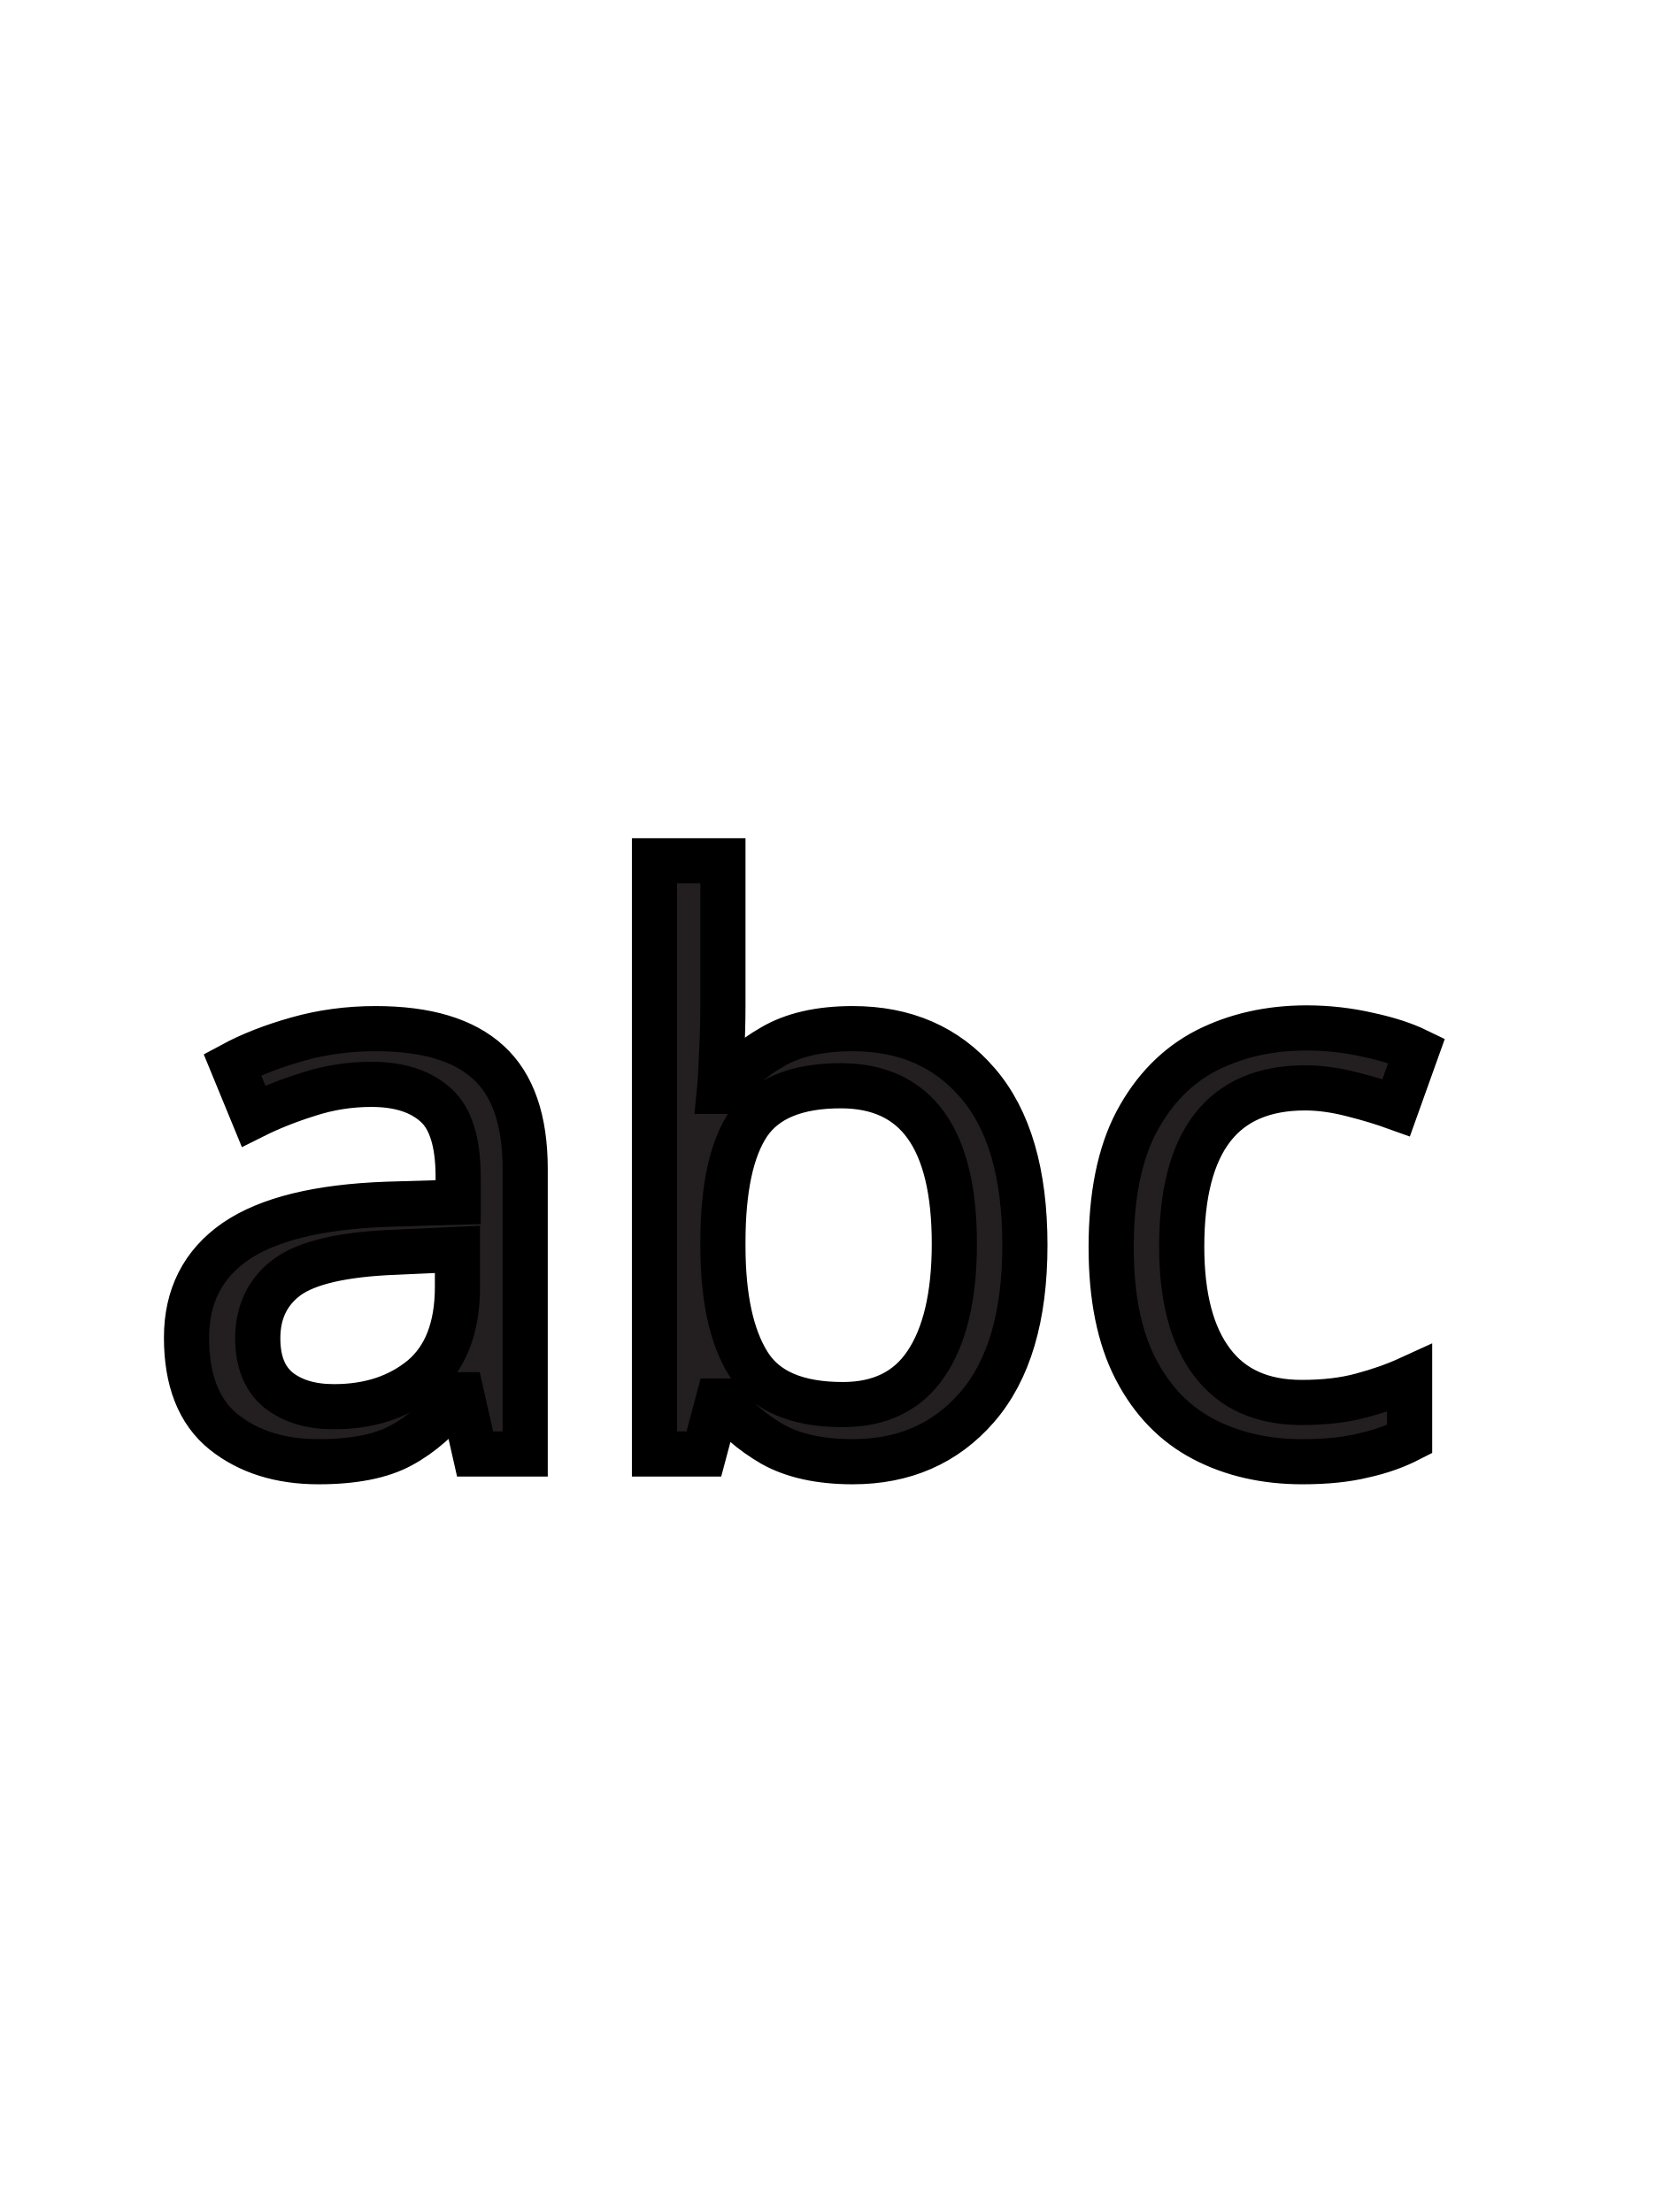
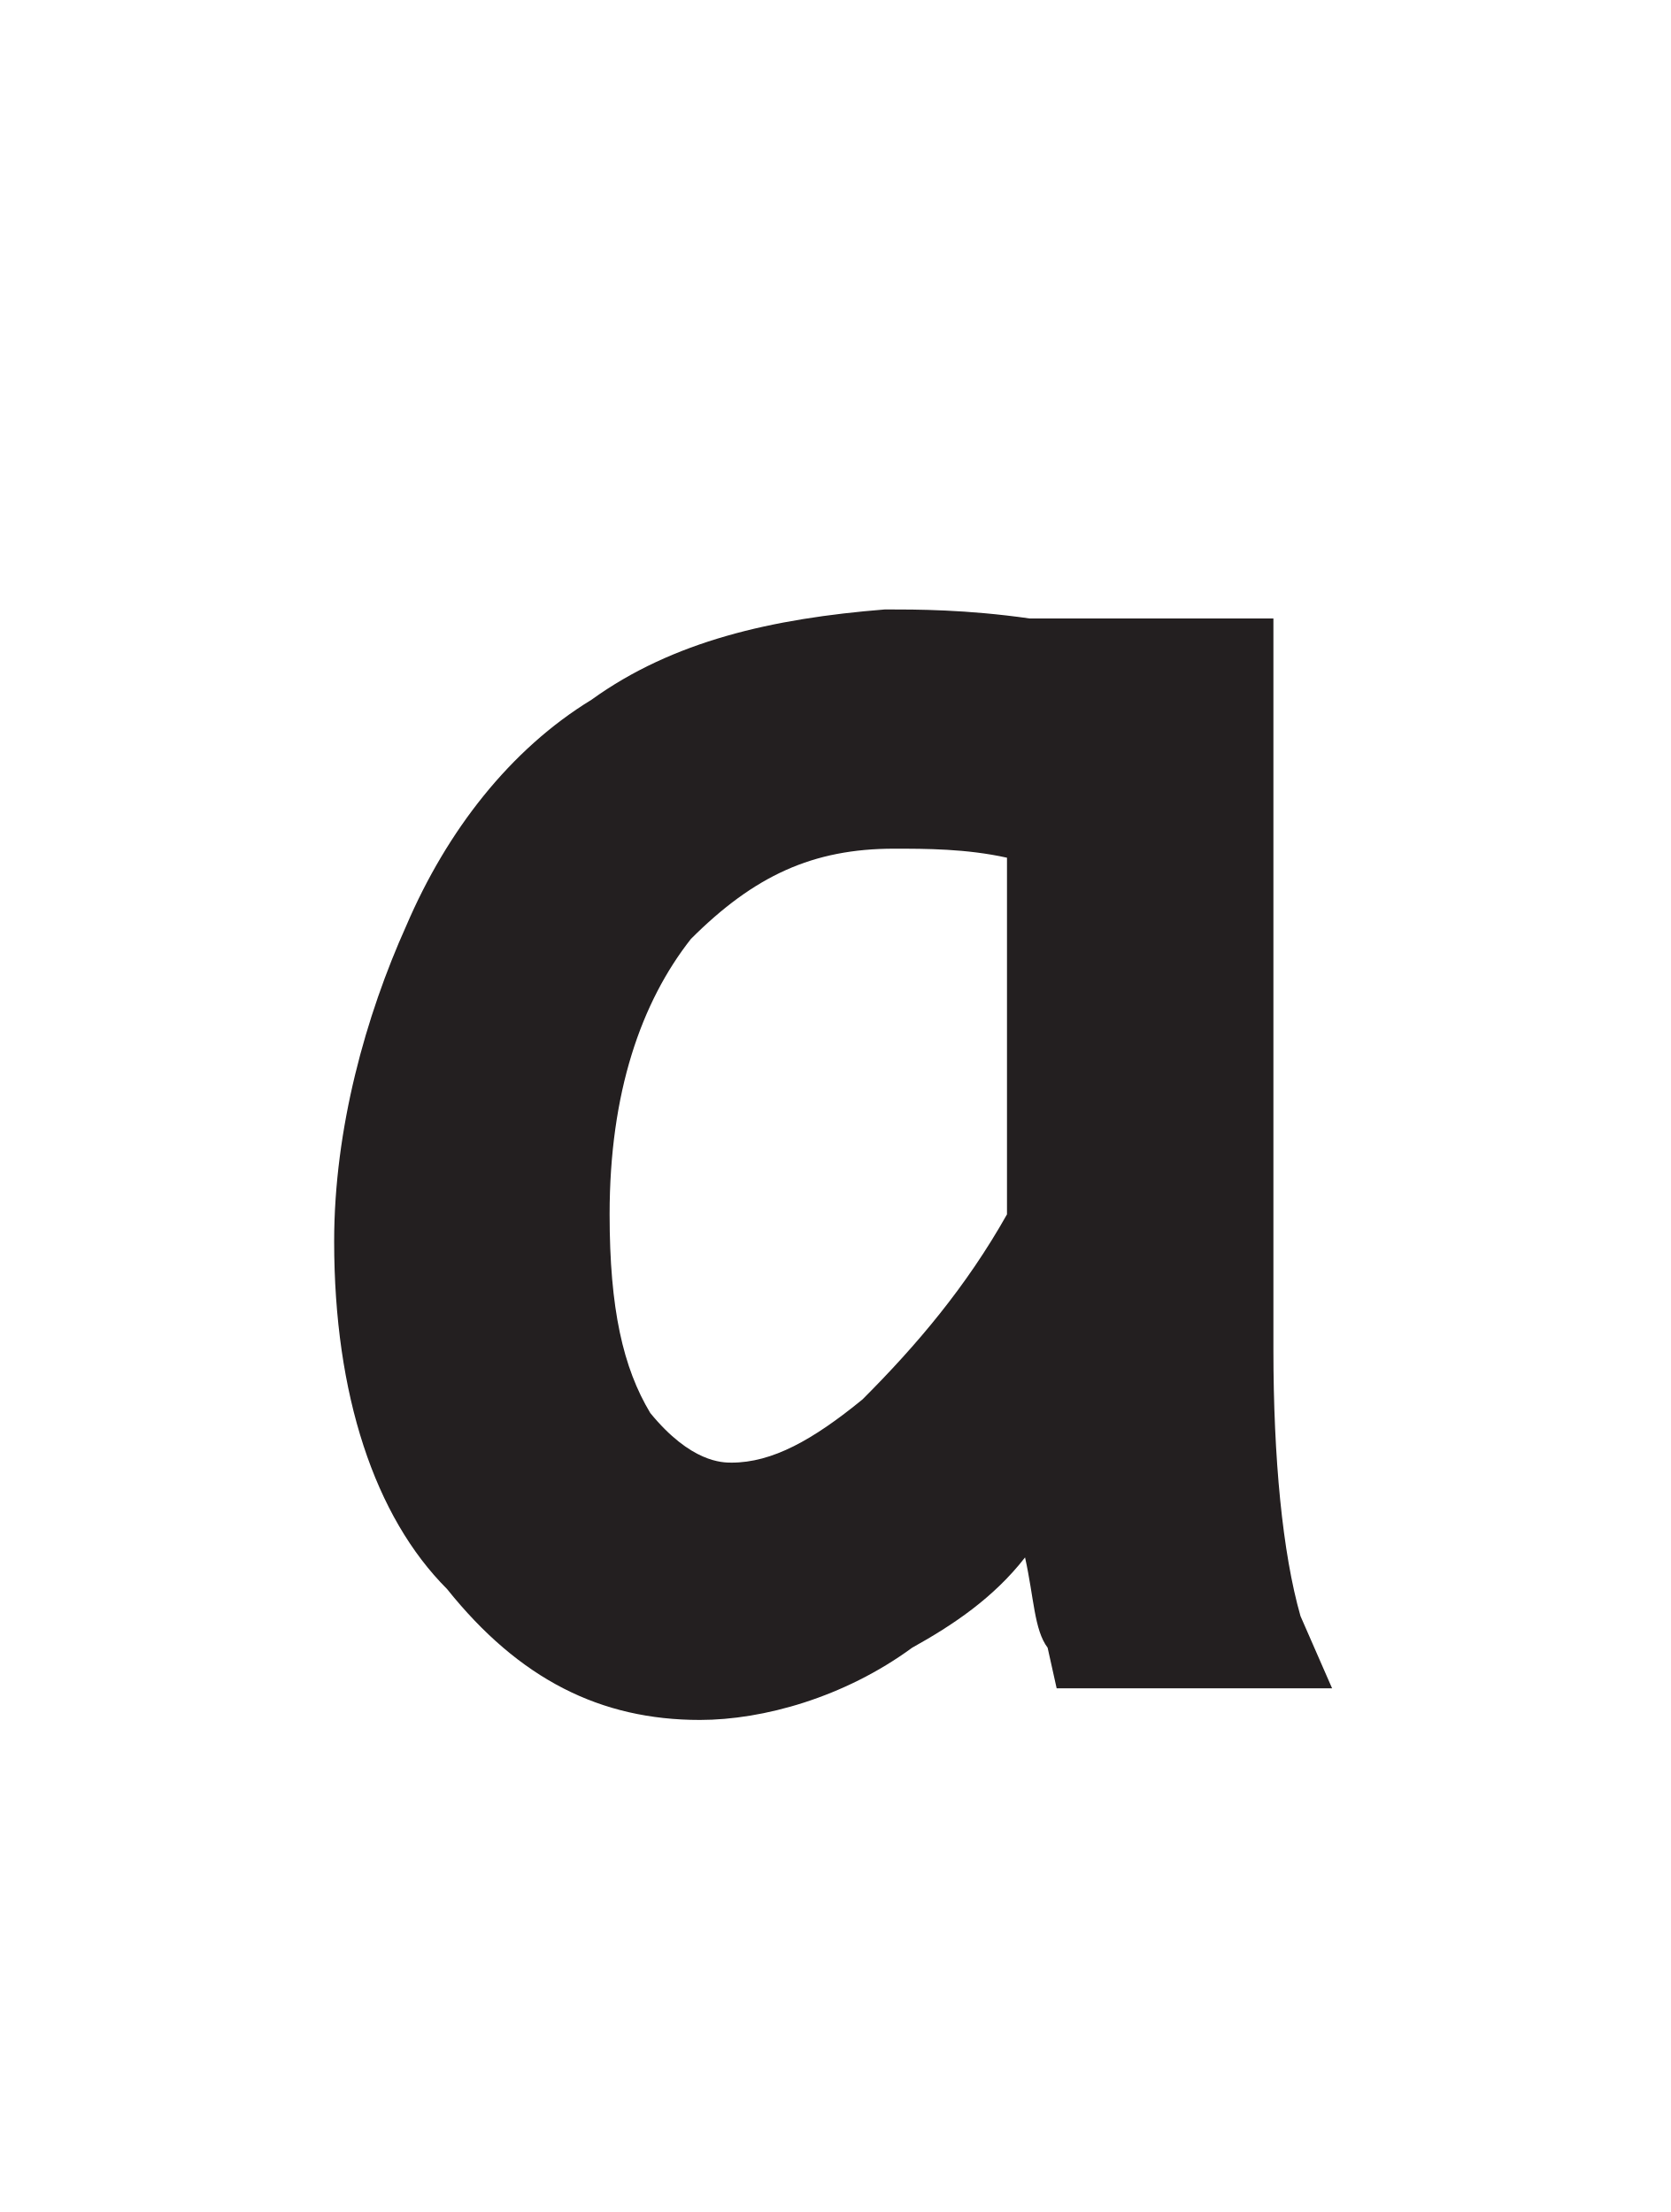
<svg xmlns="http://www.w3.org/2000/svg" version="1.1" id="Layer_1" x="0px" y="0px" width="37px" height="49px" viewBox="0 0 37 49" style="enable-background:new 0 0 37 49;" xml:space="preserve">
  <style type="text/css">
- 	.st0{fill:#231F20;stroke:#000000;stroke-miterlimit:10;}
- 	.st1{font-family:'Monaco';}
- 	.st2{font-size:17.277px;}
+ 	.st0{fill:#231F20;}
</style>
-   <text transform="matrix(1 0 0 1 3.3335 32.208)" class="st0 st1 st2">abc</text>
+   <path class="st0" d="M28.2,29.9V13.7h-4.5c-0.5,0-0.7,0-0.9,0c-1.4-0.2-2.5-0.2-3.2-0.2c-2.5,0.2-4.7,0.7-6.5,2  c-1.8,1.1-3.2,2.9-4.1,5c-0.9,2-1.6,4.5-1.6,7c0,3.4,0.9,6.1,2.5,7.7c1.6,2,3.4,2.9,5.6,2.9c1.4,0,3.2-0.5,4.7-1.6  c0.9-0.5,1.8-1.1,2.5-2c0.2,0.9,0.2,1.6,0.5,2l0.2,0.9h6.1l-0.7-1.6C28.4,34.4,28.2,32.3,28.2,29.9z M13.5,26.9  c0-2.7,0.7-4.7,1.8-6.1c1.4-1.4,2.7-2,4.5-2c0.7,0,1.6,0,2.5,0.2v7.9c-0.9,1.6-2,2.9-3.2,4.1c-1.1,0.9-2,1.4-2.9,1.4  c-0.2,0-0.9,0-1.8-1.1C13.8,30.3,13.5,29,13.5,26.9z" />
</svg>
